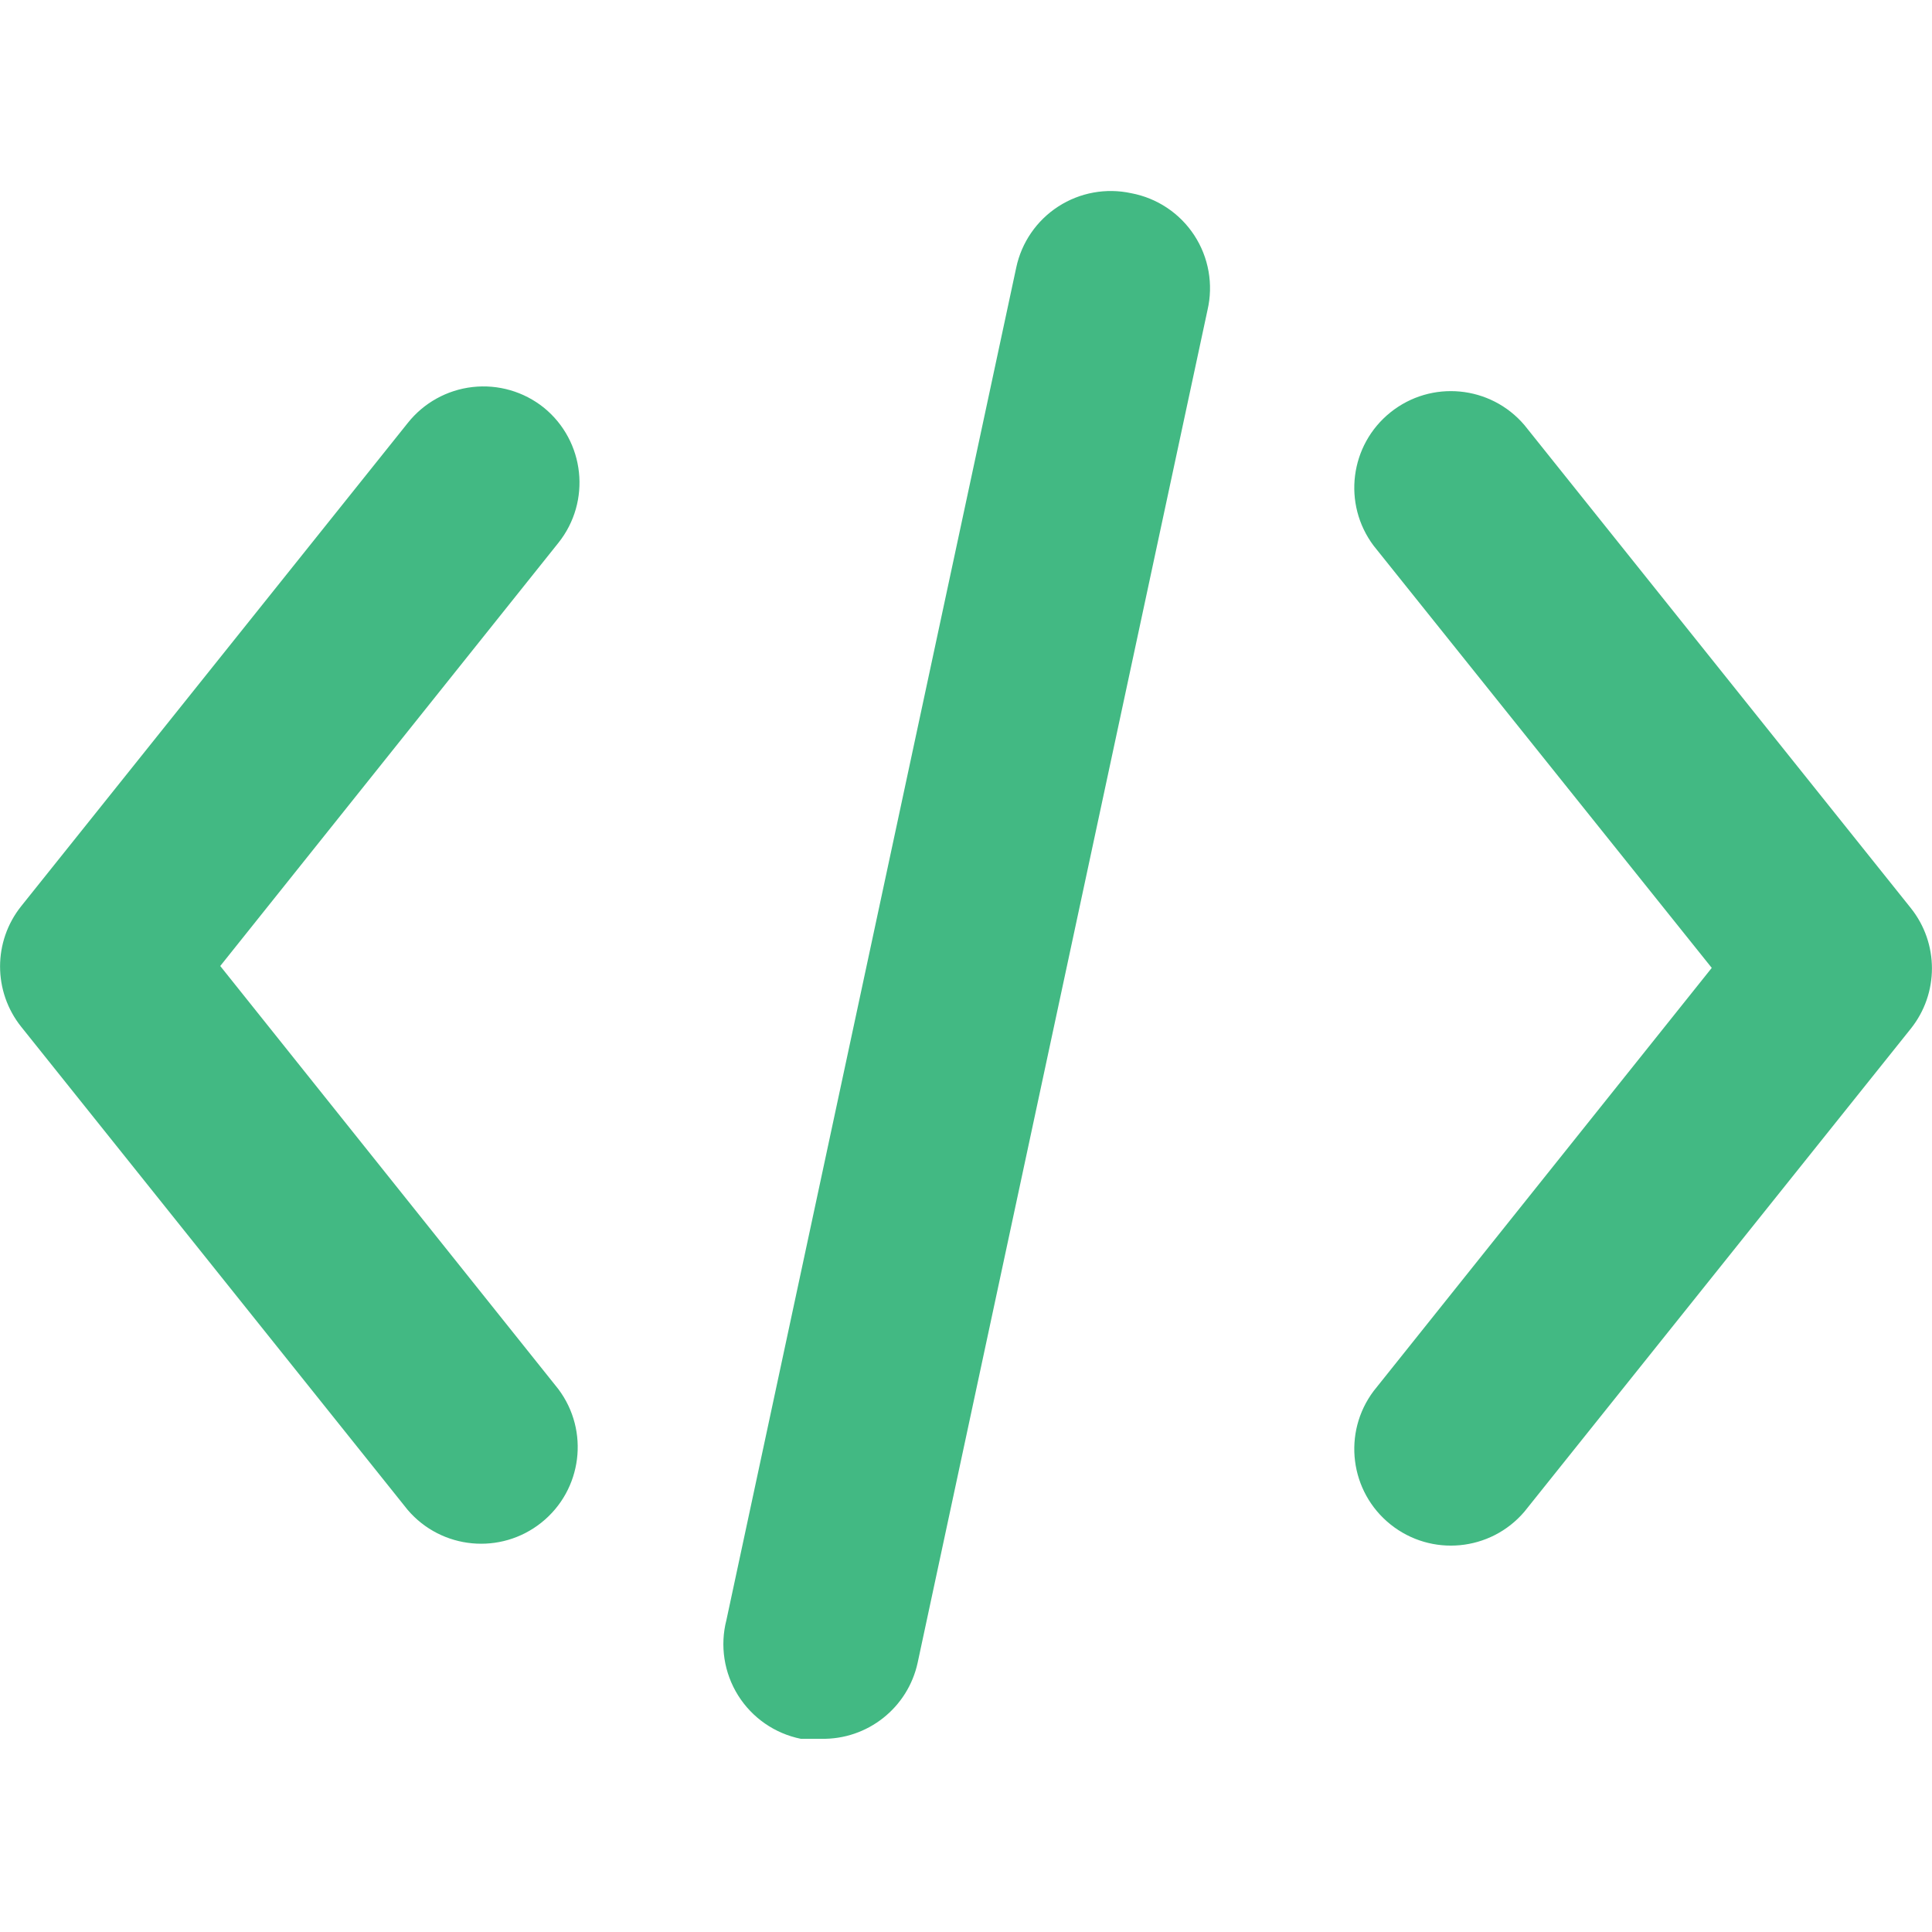
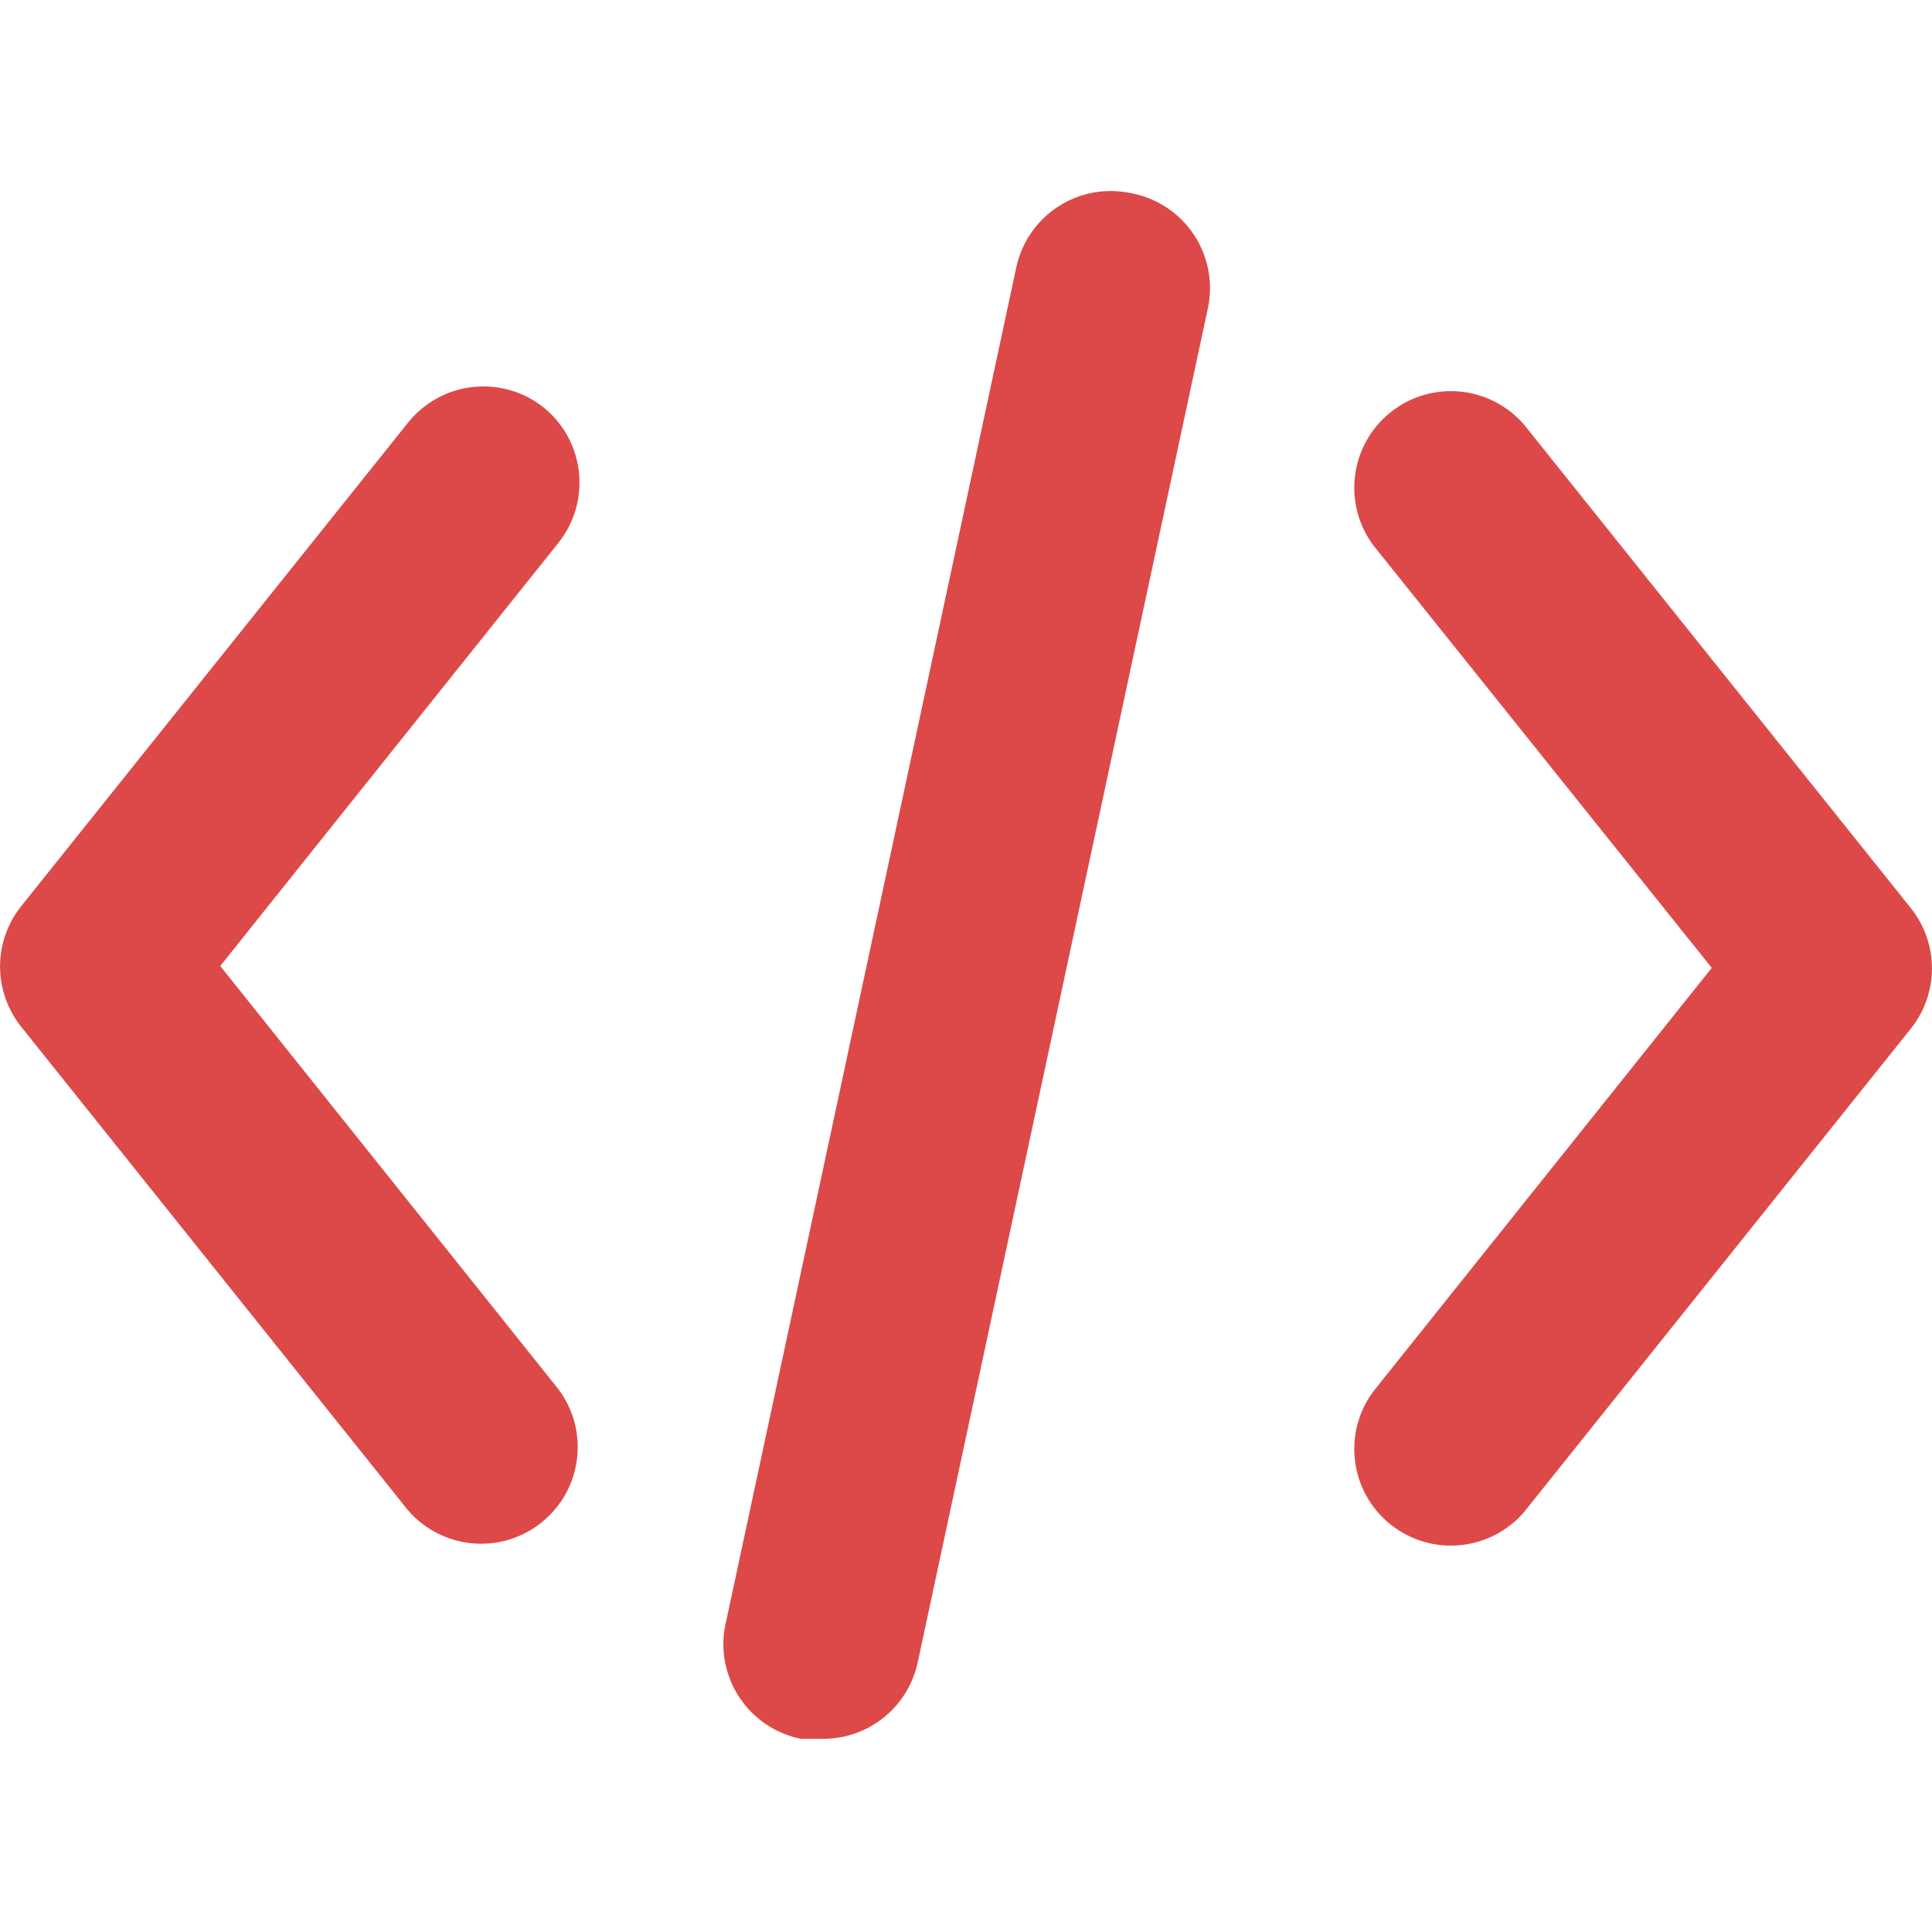
<svg xmlns="http://www.w3.org/2000/svg" t="1665596300740" viewBox="0 0 1024 1024" version="1.1" width="48" height="48">
-   <path d="M288.256 216.064a51.2 51.2 0 0 0-72.191 8.192l-204.8 256a51.2 51.2 0 0 0 0 64l204.8 256a51.2 51.2 0 0 0 79.872-64L116.736 512l179.2-224.254a51.2 51.2 0 0 0-7.68-71.68zM1012.736 481.256l-204.8-256a51.2 51.2 0 0 0-79.872 64l179.2 223.744-179.2 224.256a51.2 51.2 0 0 0 79.872 64l204.8-256a51.2 51.2 0 0 0 0-64zM599.552 102.4a51.2 51.2 0 0 0-60.928 39.424l-153.6 716.8A51.2 51.2 0 0 0 424.448 921.6h10.752a51.2 51.2 0 0 0 51.2-40.448l153.6-716.8A51.2 51.2 0 0 0 599.552 102.4z" fill="#42b983" />
+   <path d="M288.256 216.064a51.2 51.2 0 0 0-72.191 8.192l-204.8 256a51.2 51.2 0 0 0 0 64l204.8 256a51.2 51.2 0 0 0 79.872-64L116.736 512l179.2-224.254a51.2 51.2 0 0 0-7.68-71.68zM1012.736 481.256l-204.8-256a51.2 51.2 0 0 0-79.872 64l179.2 223.744-179.2 224.256a51.2 51.2 0 0 0 79.872 64l204.8-256a51.2 51.2 0 0 0 0-64zM599.552 102.4a51.2 51.2 0 0 0-60.928 39.424l-153.6 716.8A51.2 51.2 0 0 0 424.448 921.6h10.752a51.2 51.2 0 0 0 51.2-40.448l153.6-716.8A51.2 51.2 0 0 0 599.552 102.4z" fill="#dd4949" />
</svg>
